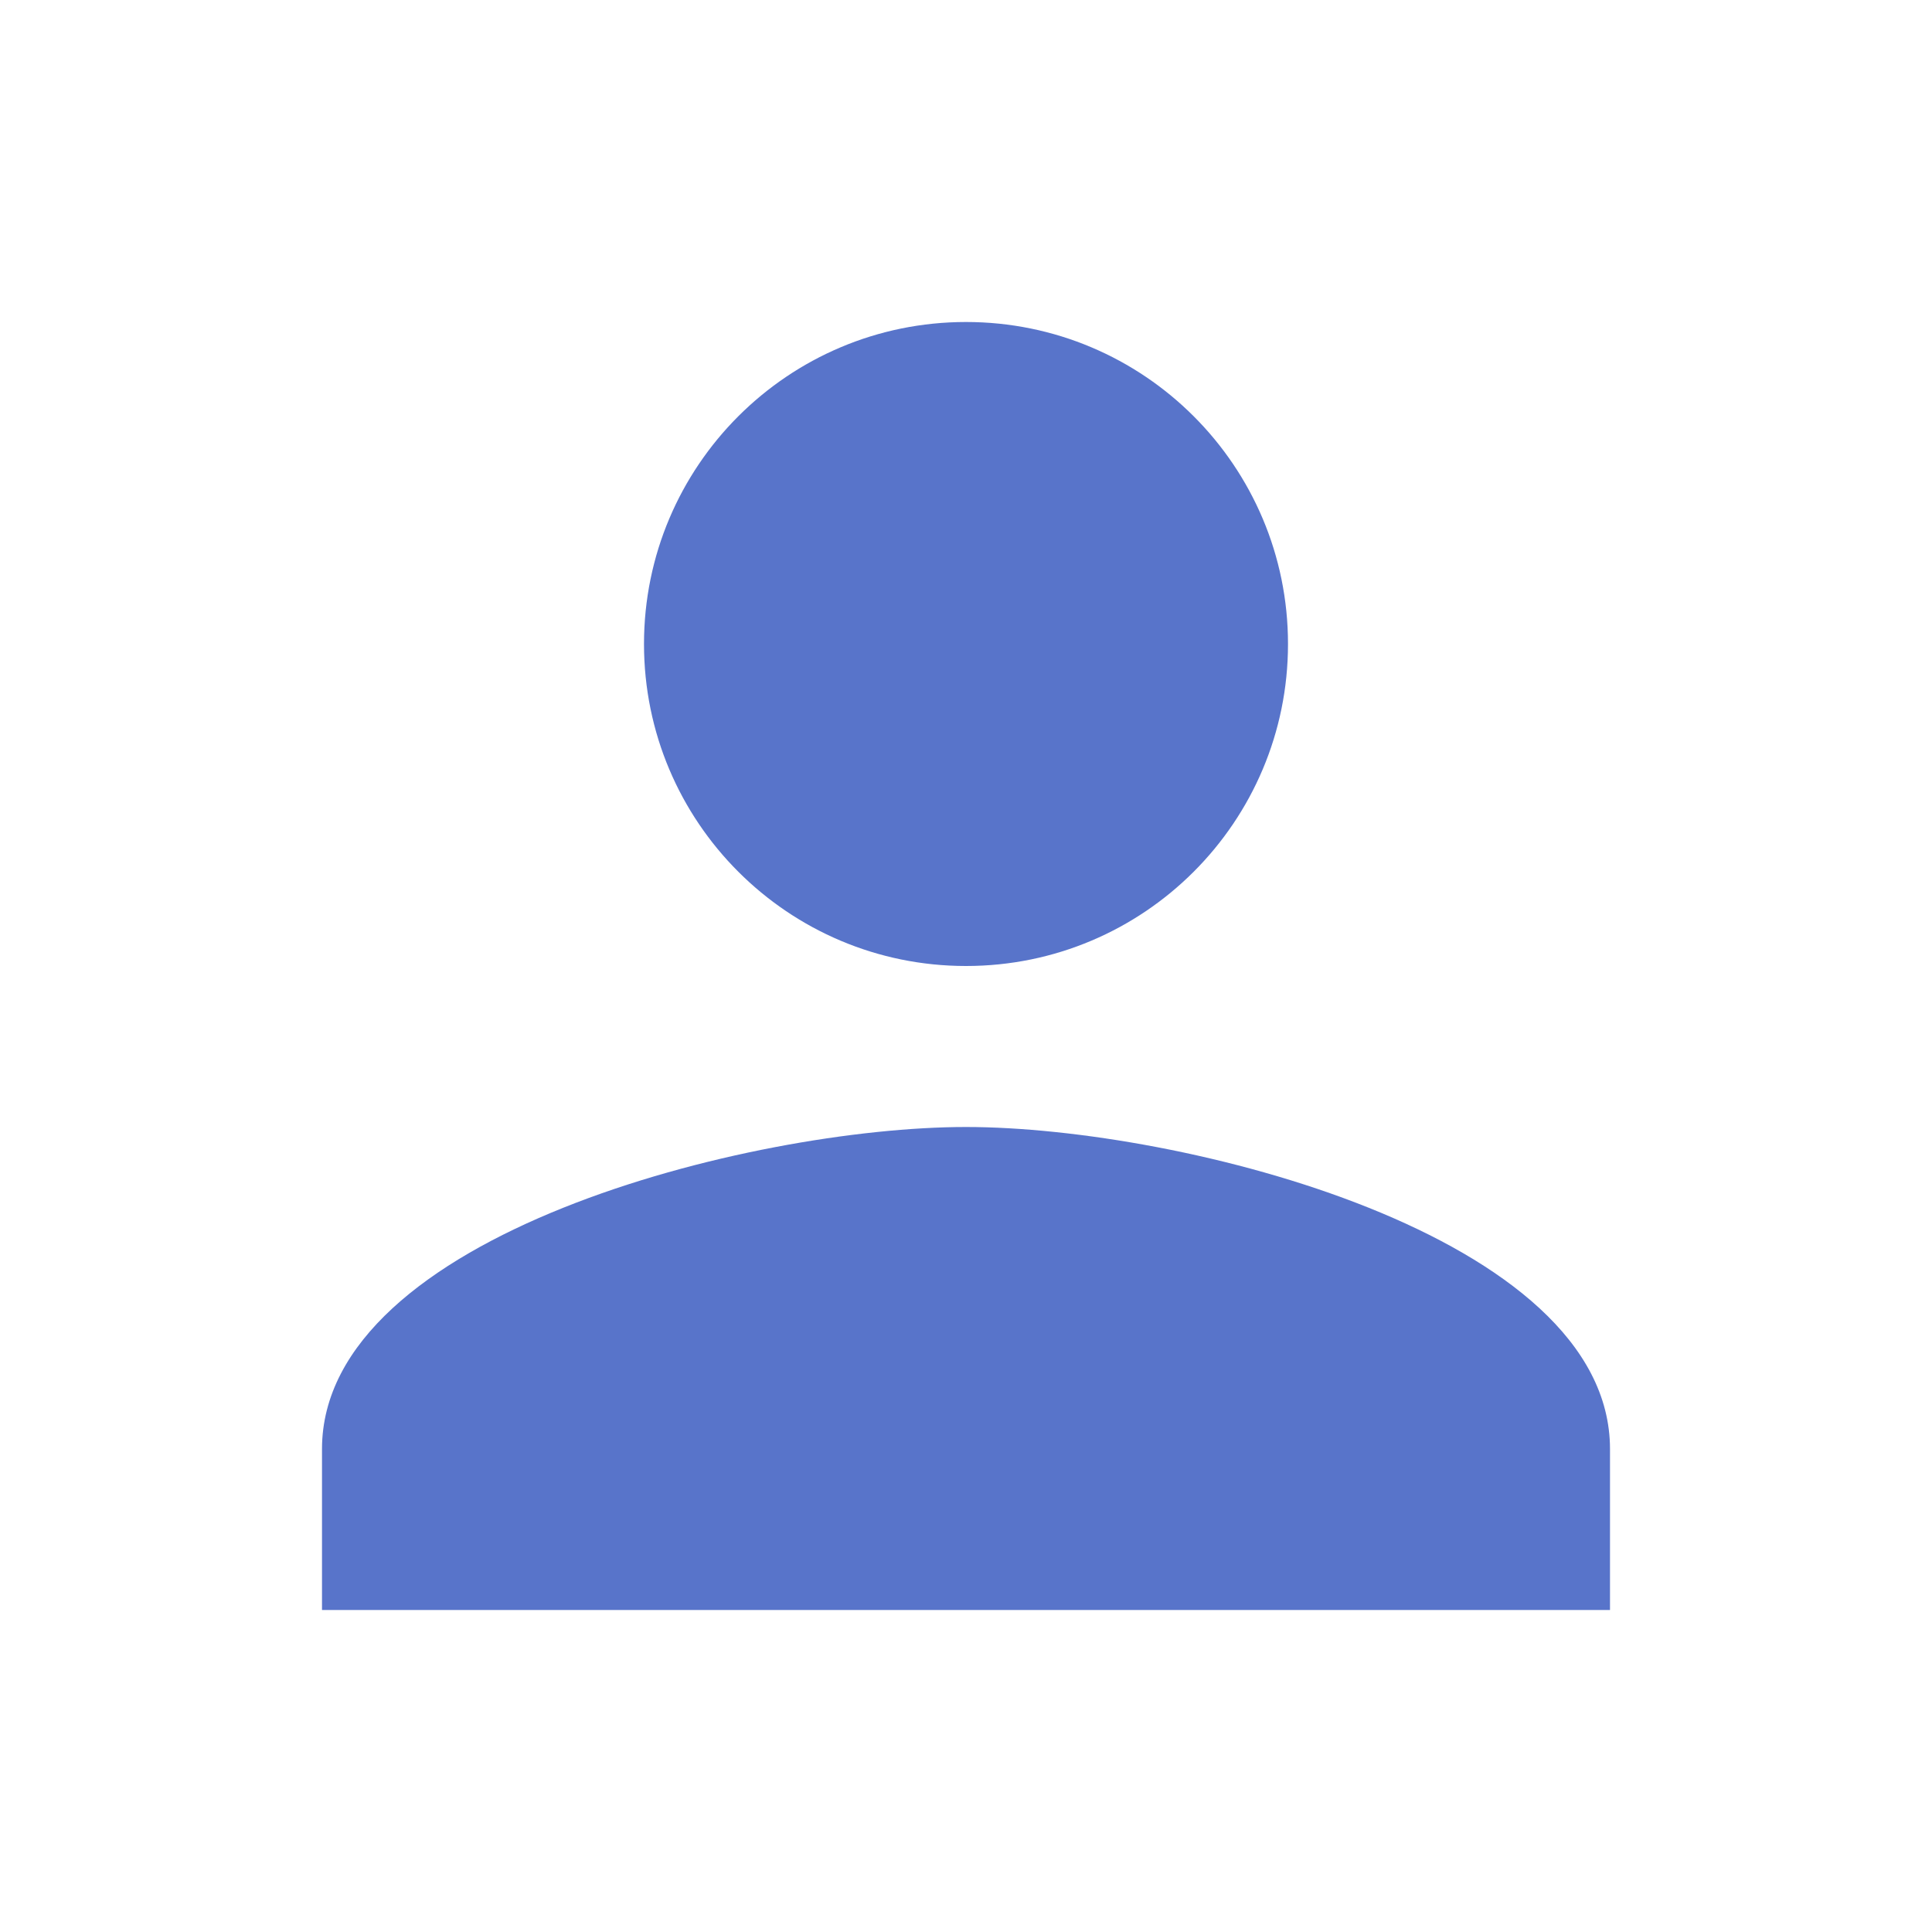
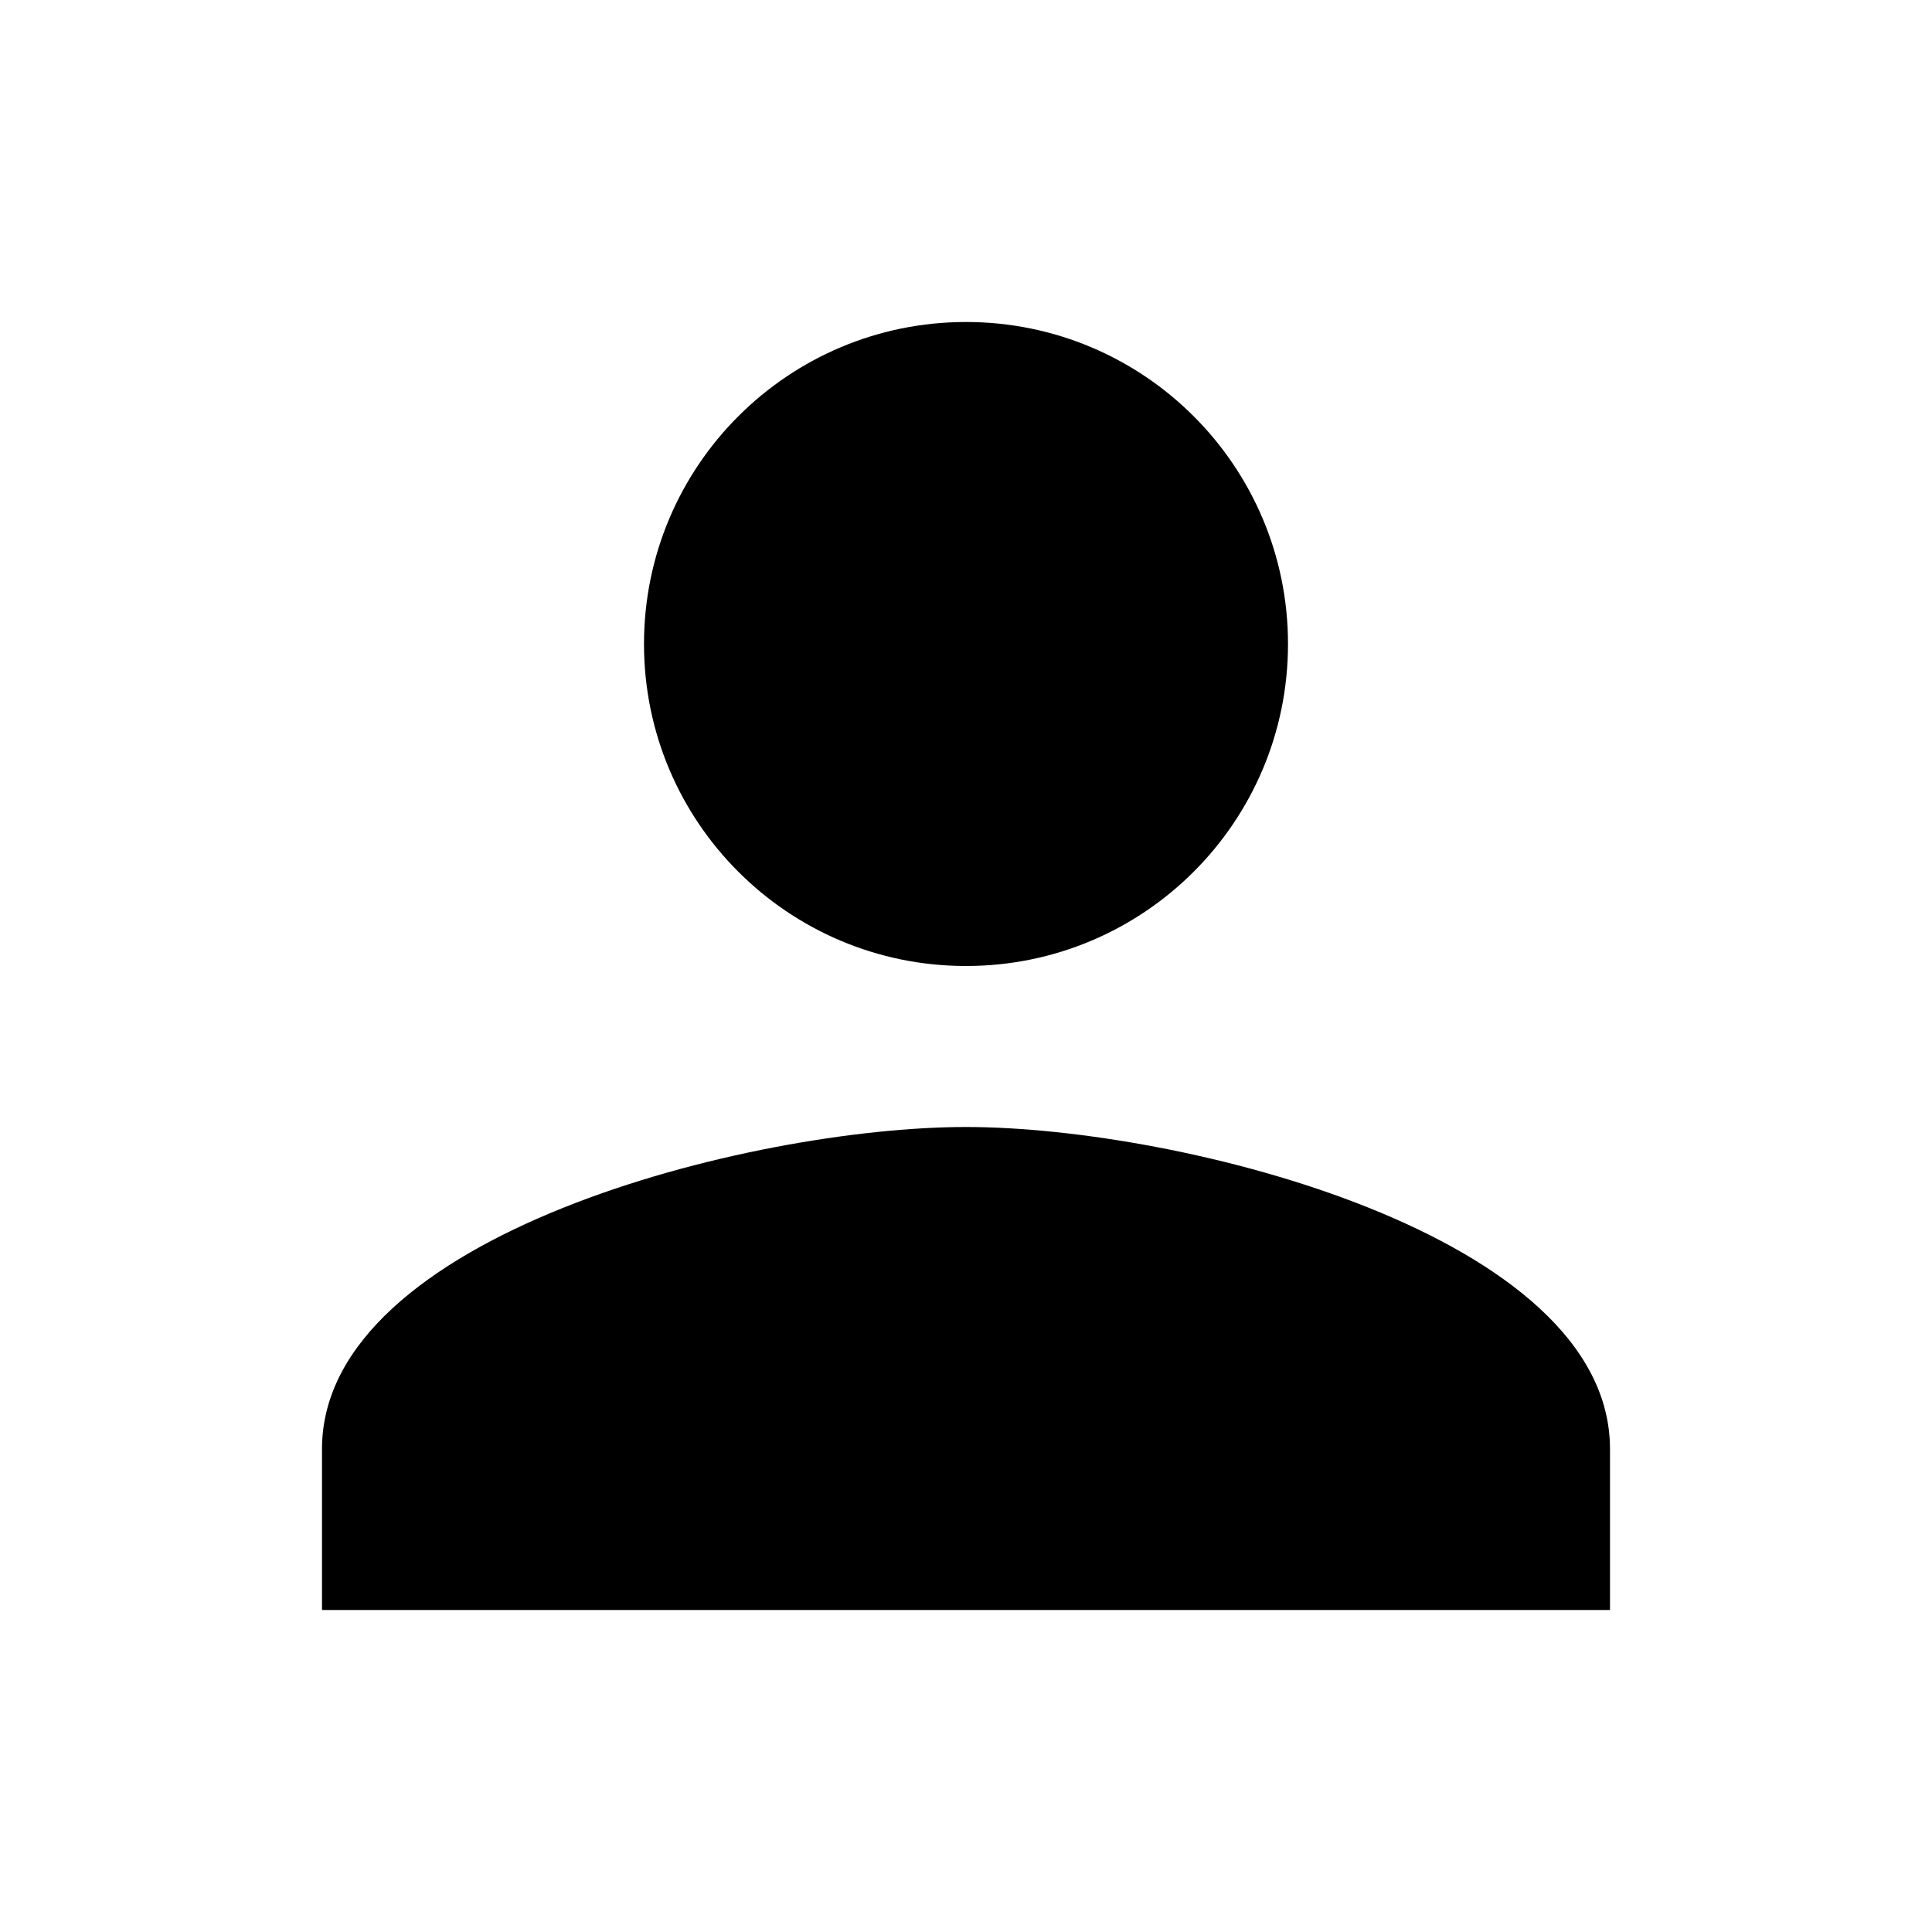
- <svg xmlns="http://www.w3.org/2000/svg" viewBox="0 0 24 24" fill="#5874ca" width="48px" height="48px">
+ <svg xmlns="http://www.w3.org/2000/svg" viewBox="0 0 24 24" fill="black" width="48px" height="48px">
  <path d="M0 0h24v24H0z" fill="none" />
  <path d="M12 12c2.21 0 4-1.79 4-4s-1.79-4-4-4-4 1.79-4 4 1.79 4 4 4zm0 2c-2.67 0-8 1.34-8 4v2h16v-2c0-2.66-5.33-4-8-4z" />
</svg>
